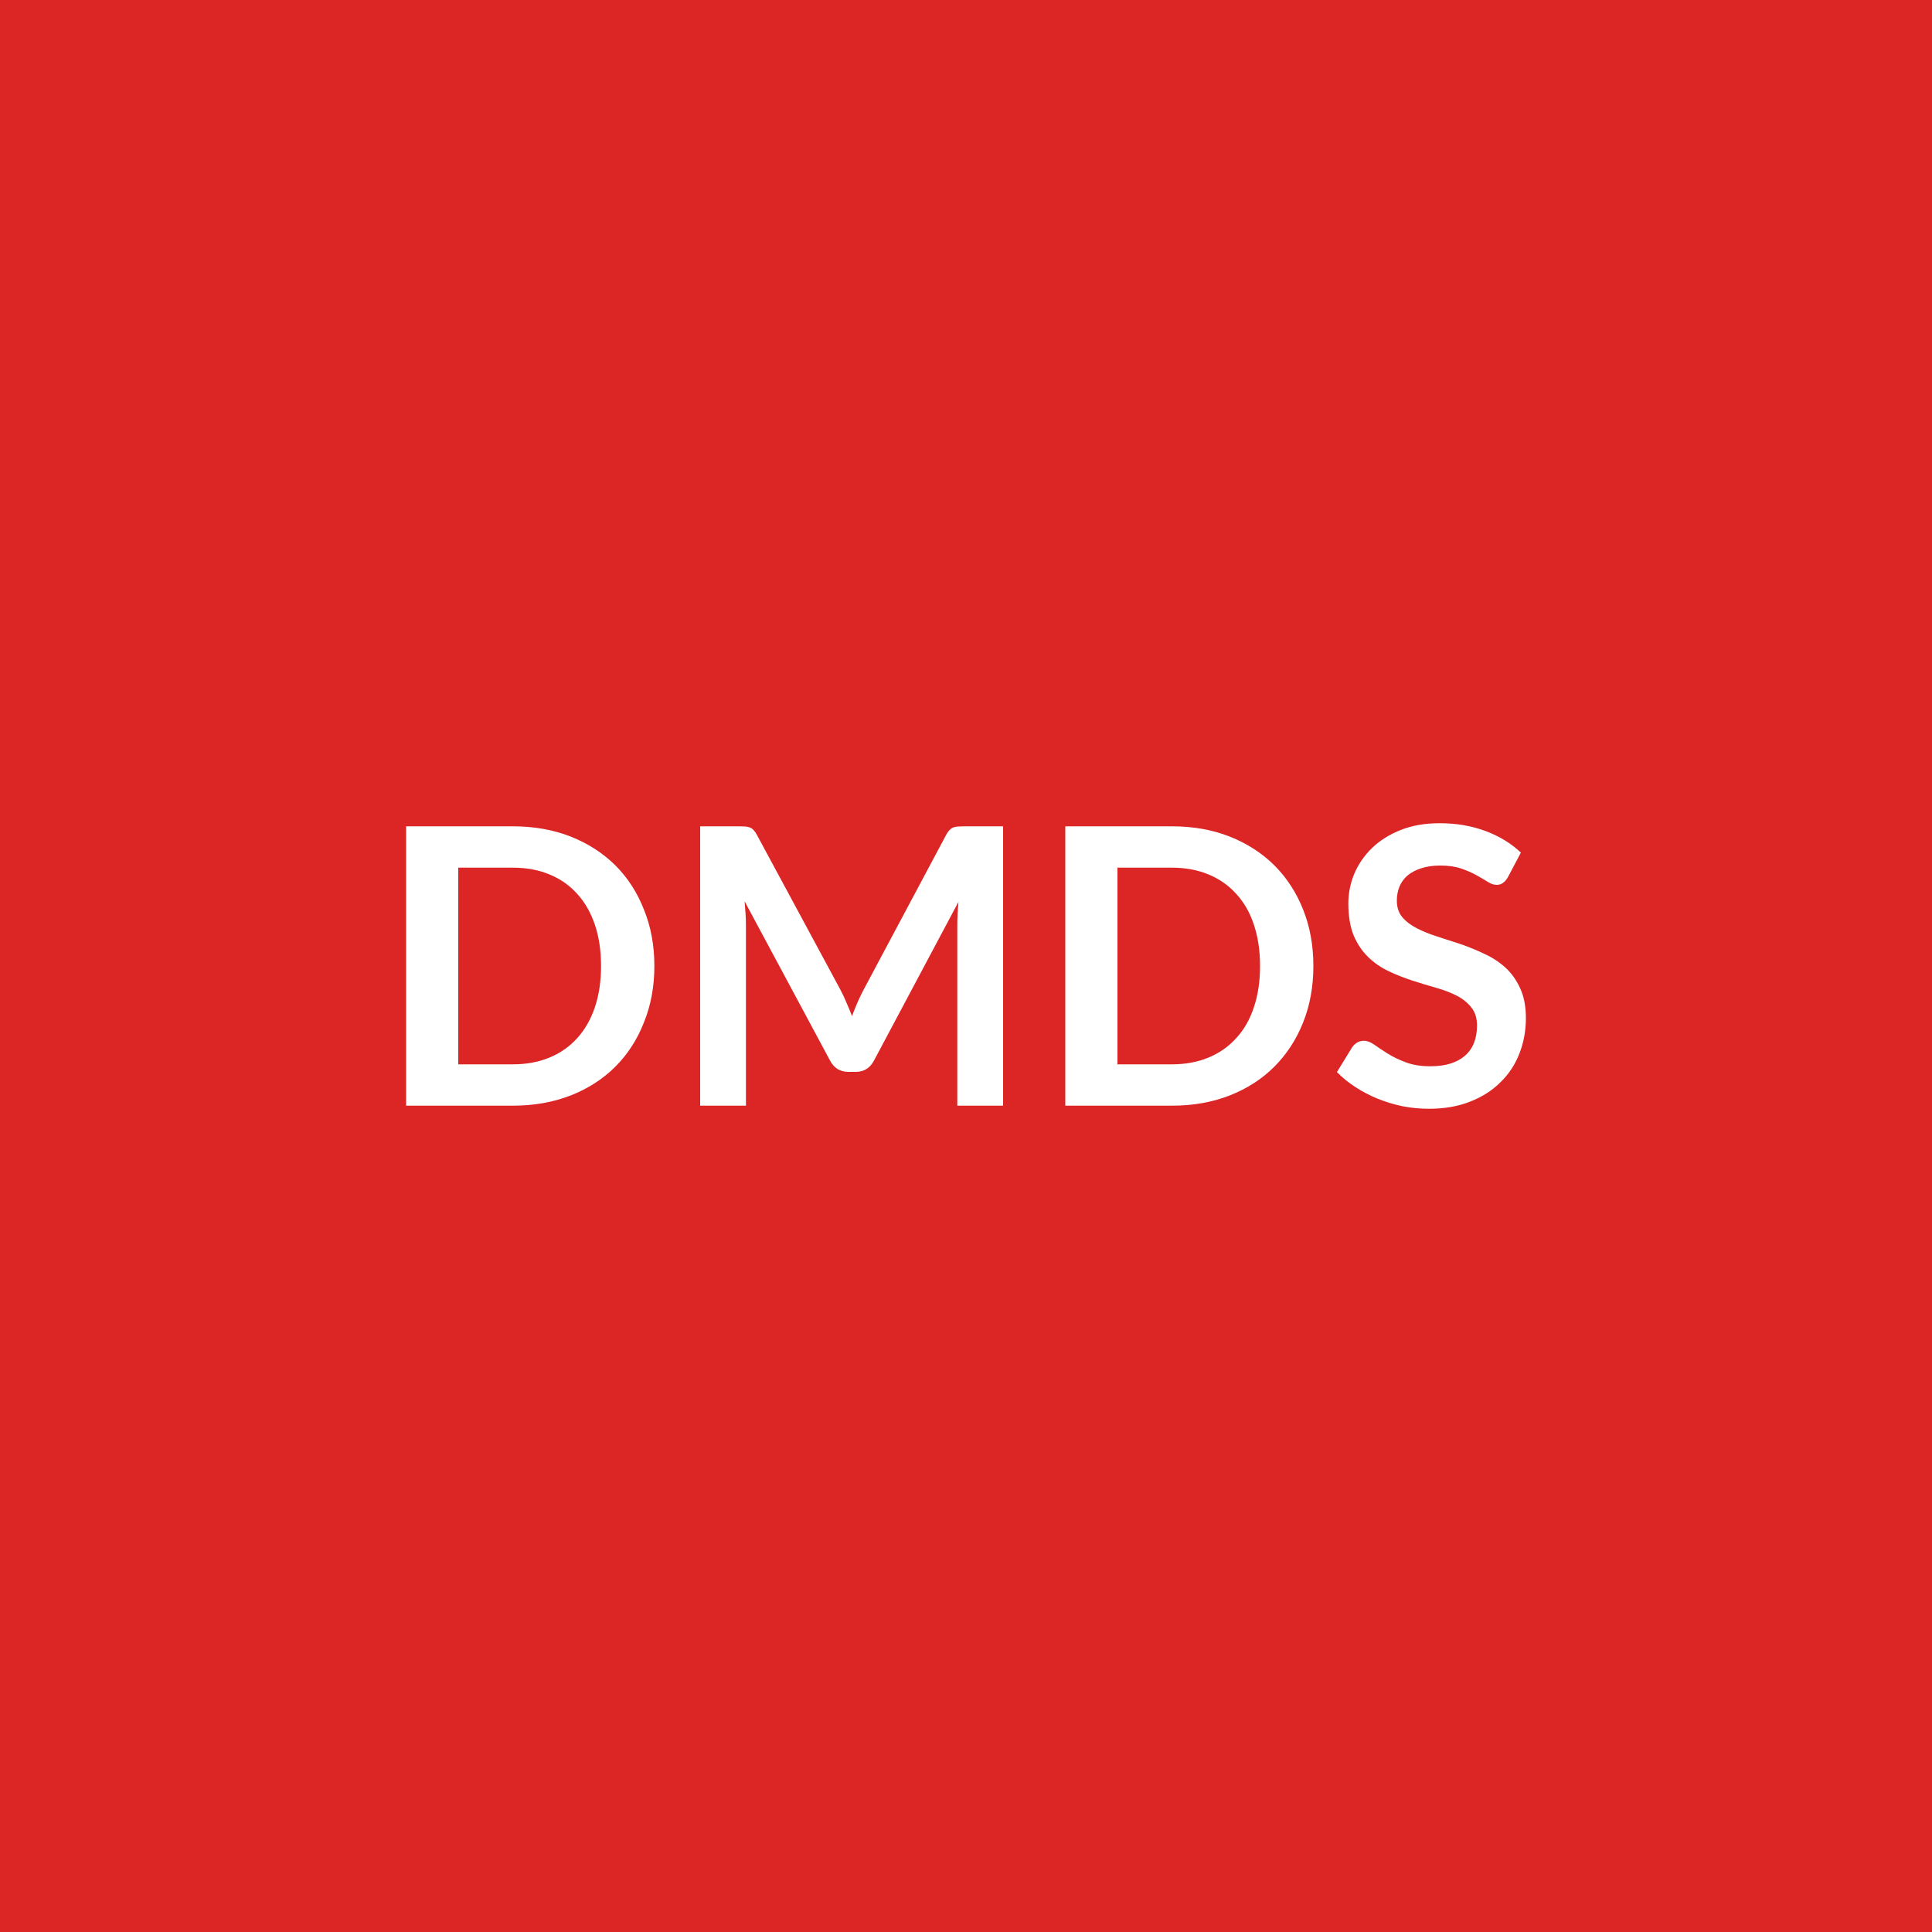
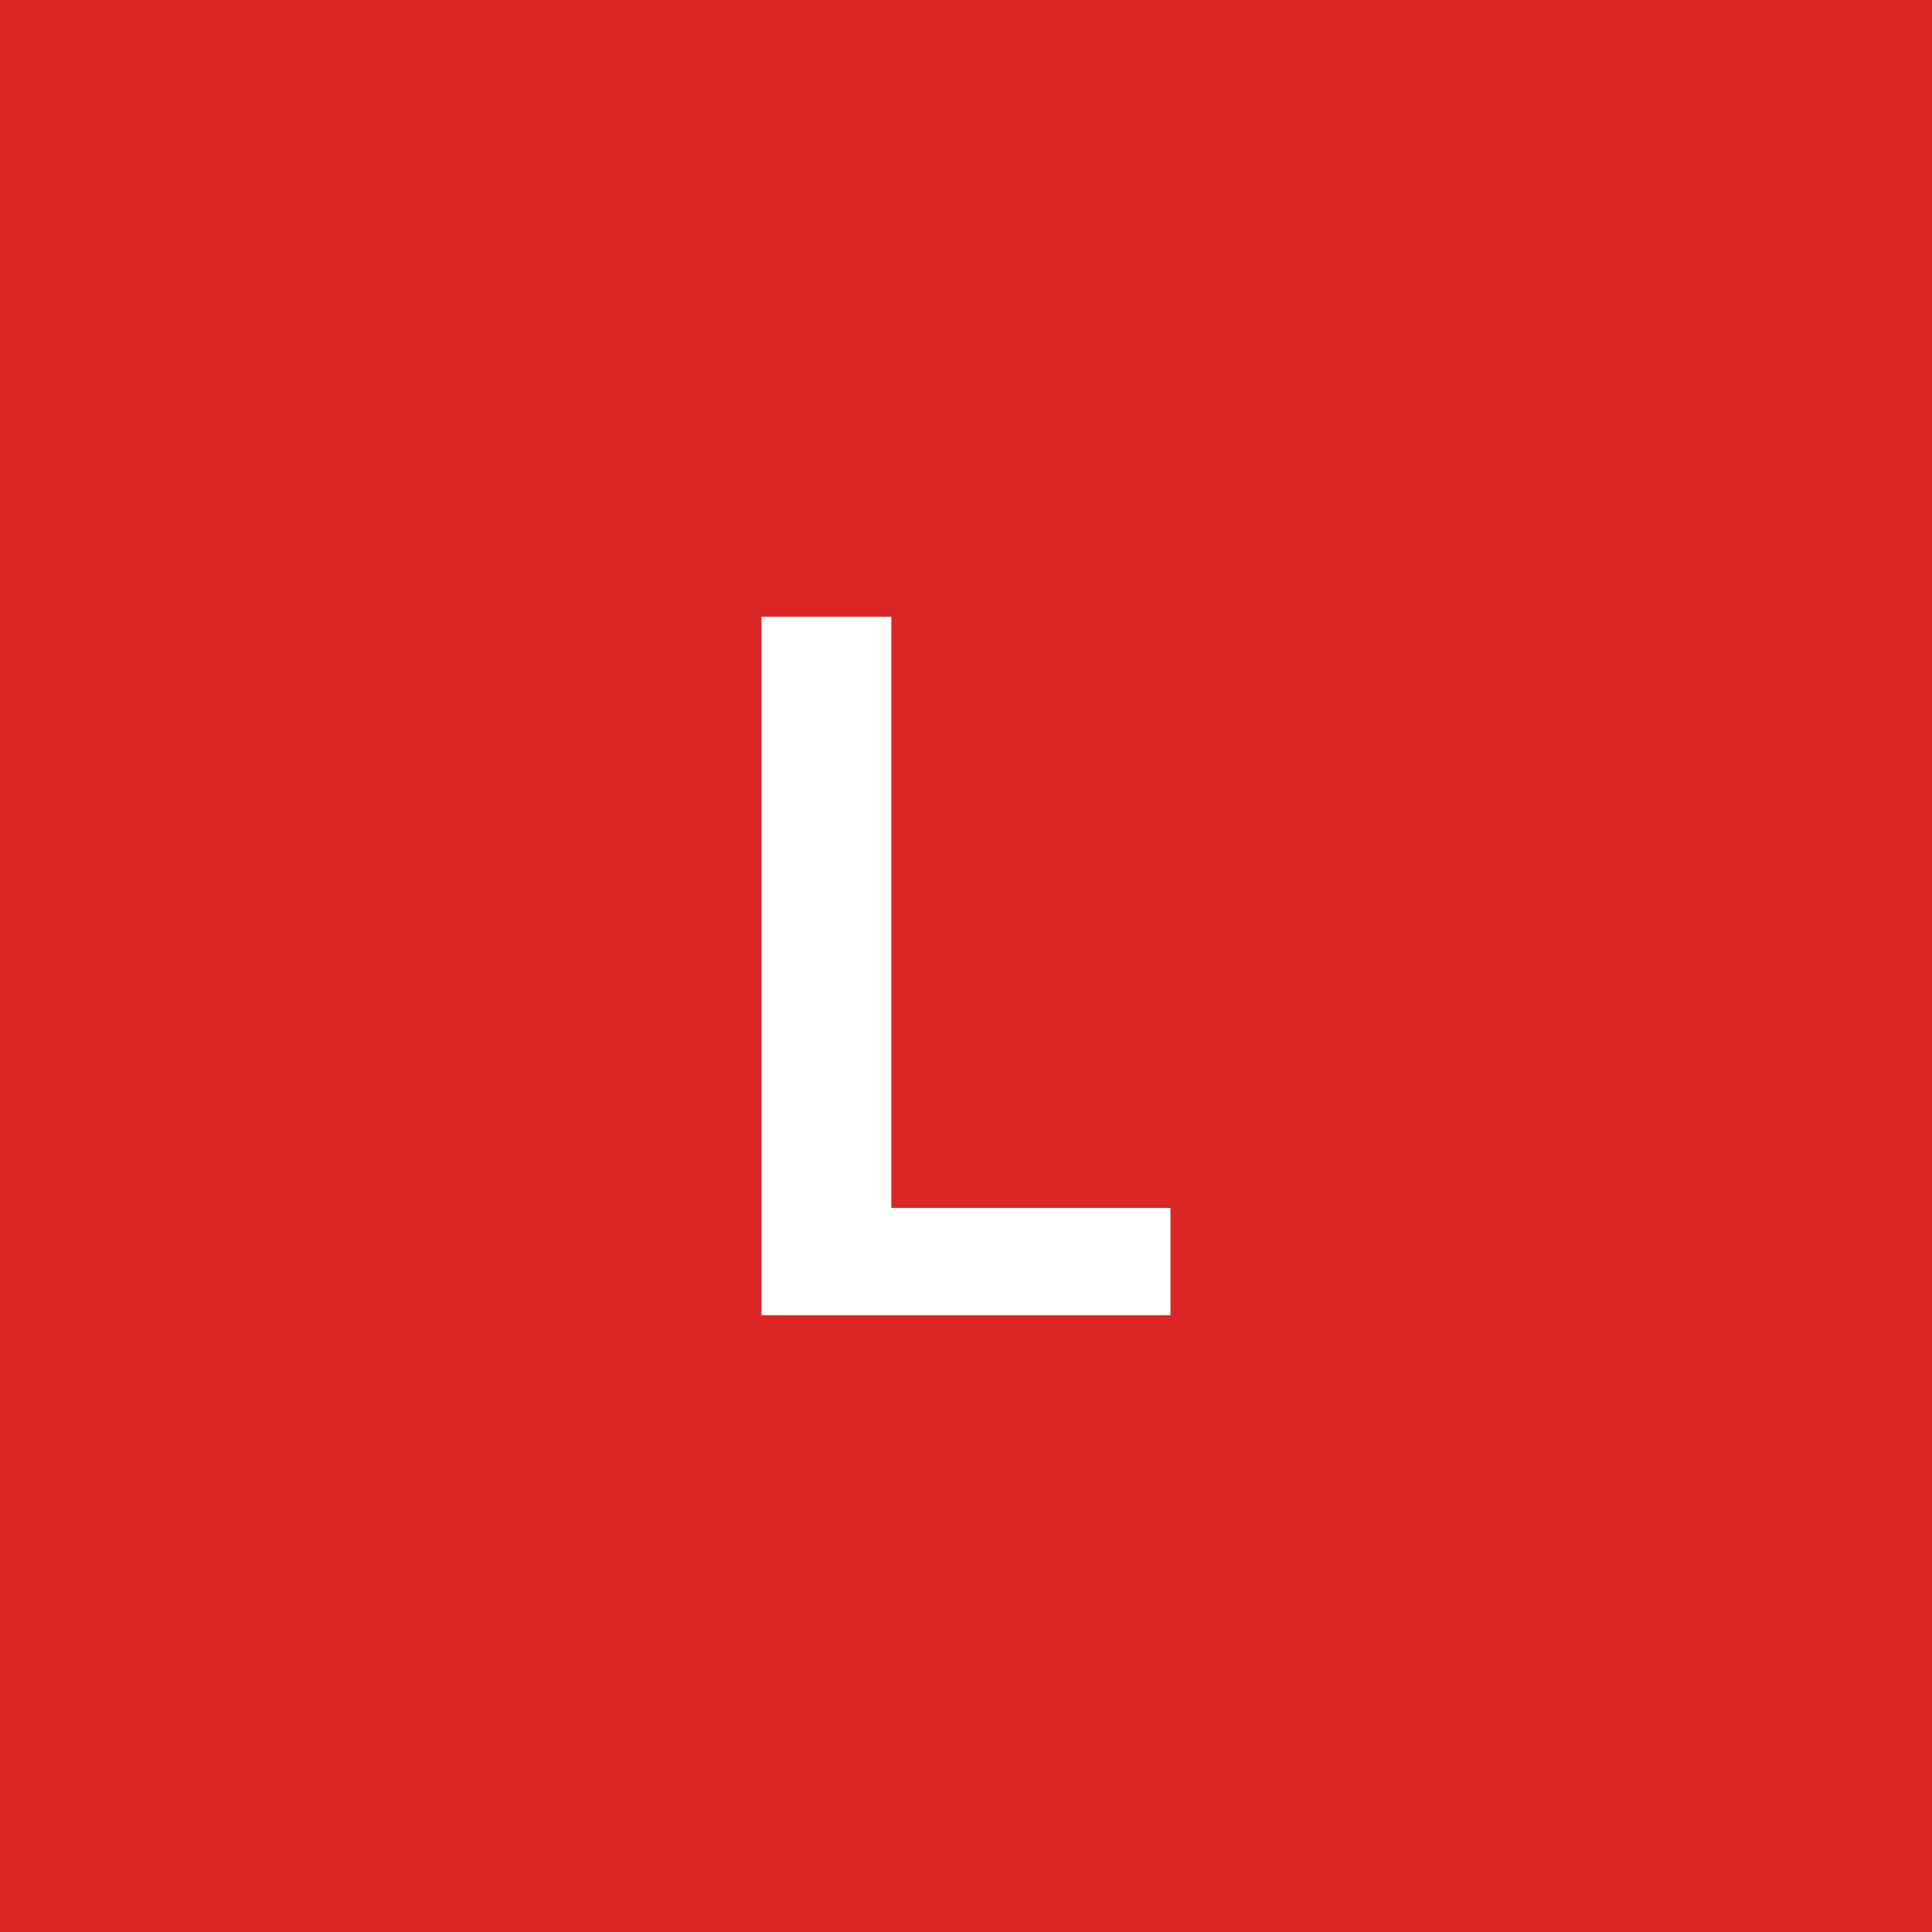
<svg xmlns="http://www.w3.org/2000/svg" width="100" height="100" viewBox="0 0 100 100">
  <rect width="100%" height="100%" fill="#dc2626" />
-   <path fill="#ffffff" d="M33.87 50q0 1.59-.54 2.92-.52 1.33-1.48 2.29t-2.31 1.49q-1.36.53-3 .53h-5.52V42.77h5.52q1.64 0 3 .53 1.35.54 2.31 1.49.96.96 1.48 2.29.54 1.33.54 2.92m-2.76 0q0-1.19-.32-2.14-.32-.94-.91-1.59-.59-.66-1.44-1.01-.84-.35-1.9-.35h-2.82v10.18h2.82q1.06 0 1.9-.35.85-.35 1.44-1.01.59-.65.91-1.59.32-.95.32-2.14m18.78-7.23h2.03v14.46h-2.37v-9.34q0-.56.06-1.21l-4.37 8.21q-.31.59-.95.59h-.38q-.64 0-.95-.59l-4.42-8.24q.03.33.05.65t.02.59v9.34h-2.37V42.77h2.03q.18 0 .31.01t.23.05q.11.04.19.13.09.09.17.24l4.33 8.03q.17.32.31.66.15.34.29.7.14-.37.29-.72.15-.34.32-.66l4.27-8.01q.08-.15.17-.24t.19-.13q.11-.04.24-.05t.31-.01M67.98 50q0 1.59-.53 2.92t-1.49 2.29-2.31 1.49-3 .53h-5.51V42.77h5.51q1.65 0 3 .53 1.35.54 2.31 1.49.96.96 1.49 2.29t.53 2.92m-2.76 0q0-1.19-.32-2.14-.31-.94-.91-1.59-.59-.66-1.44-1.01-.84-.35-1.9-.35h-2.81v10.18h2.81q1.06 0 1.9-.35.85-.35 1.44-1.01.6-.65.91-1.59.32-.95.32-2.14m13.5-5.87-.67 1.27q-.12.21-.26.3-.13.1-.33.1-.21 0-.46-.16-.24-.15-.58-.34t-.8-.35q-.45-.15-1.07-.15-.56 0-.98.14-.42.13-.71.37-.28.24-.42.57-.14.34-.14.74 0 .51.28.85.29.34.76.58t1.07.43 1.23.4q.63.22 1.23.51.6.28 1.07.71.47.44.75 1.07.29.63.29 1.53 0 .98-.34 1.84-.33.85-.98 1.48-.64.64-1.57 1-.93.37-2.13.37-.69 0-1.36-.13-.67-.14-1.29-.39-.61-.25-1.15-.6t-.96-.78l.79-1.29q.1-.14.26-.24.16-.09.34-.09.25 0 .54.2.29.21.69.46t.93.45q.54.21 1.29.21 1.15 0 1.78-.54.63-.55.63-1.57 0-.57-.29-.93-.28-.36-.75-.61-.47-.24-1.07-.41t-1.22-.37-1.22-.48-1.07-.73-.76-1.12q-.28-.68-.28-1.67 0-.79.31-1.54.32-.75.92-1.33t1.48-.93 2.02-.35q1.28 0 2.36.4t1.84 1.12" />
+   <path fill="#ffffff" d="M46.135 62.525h14.45v5.55h-21.17v-36.15h6.72z" />
</svg>
